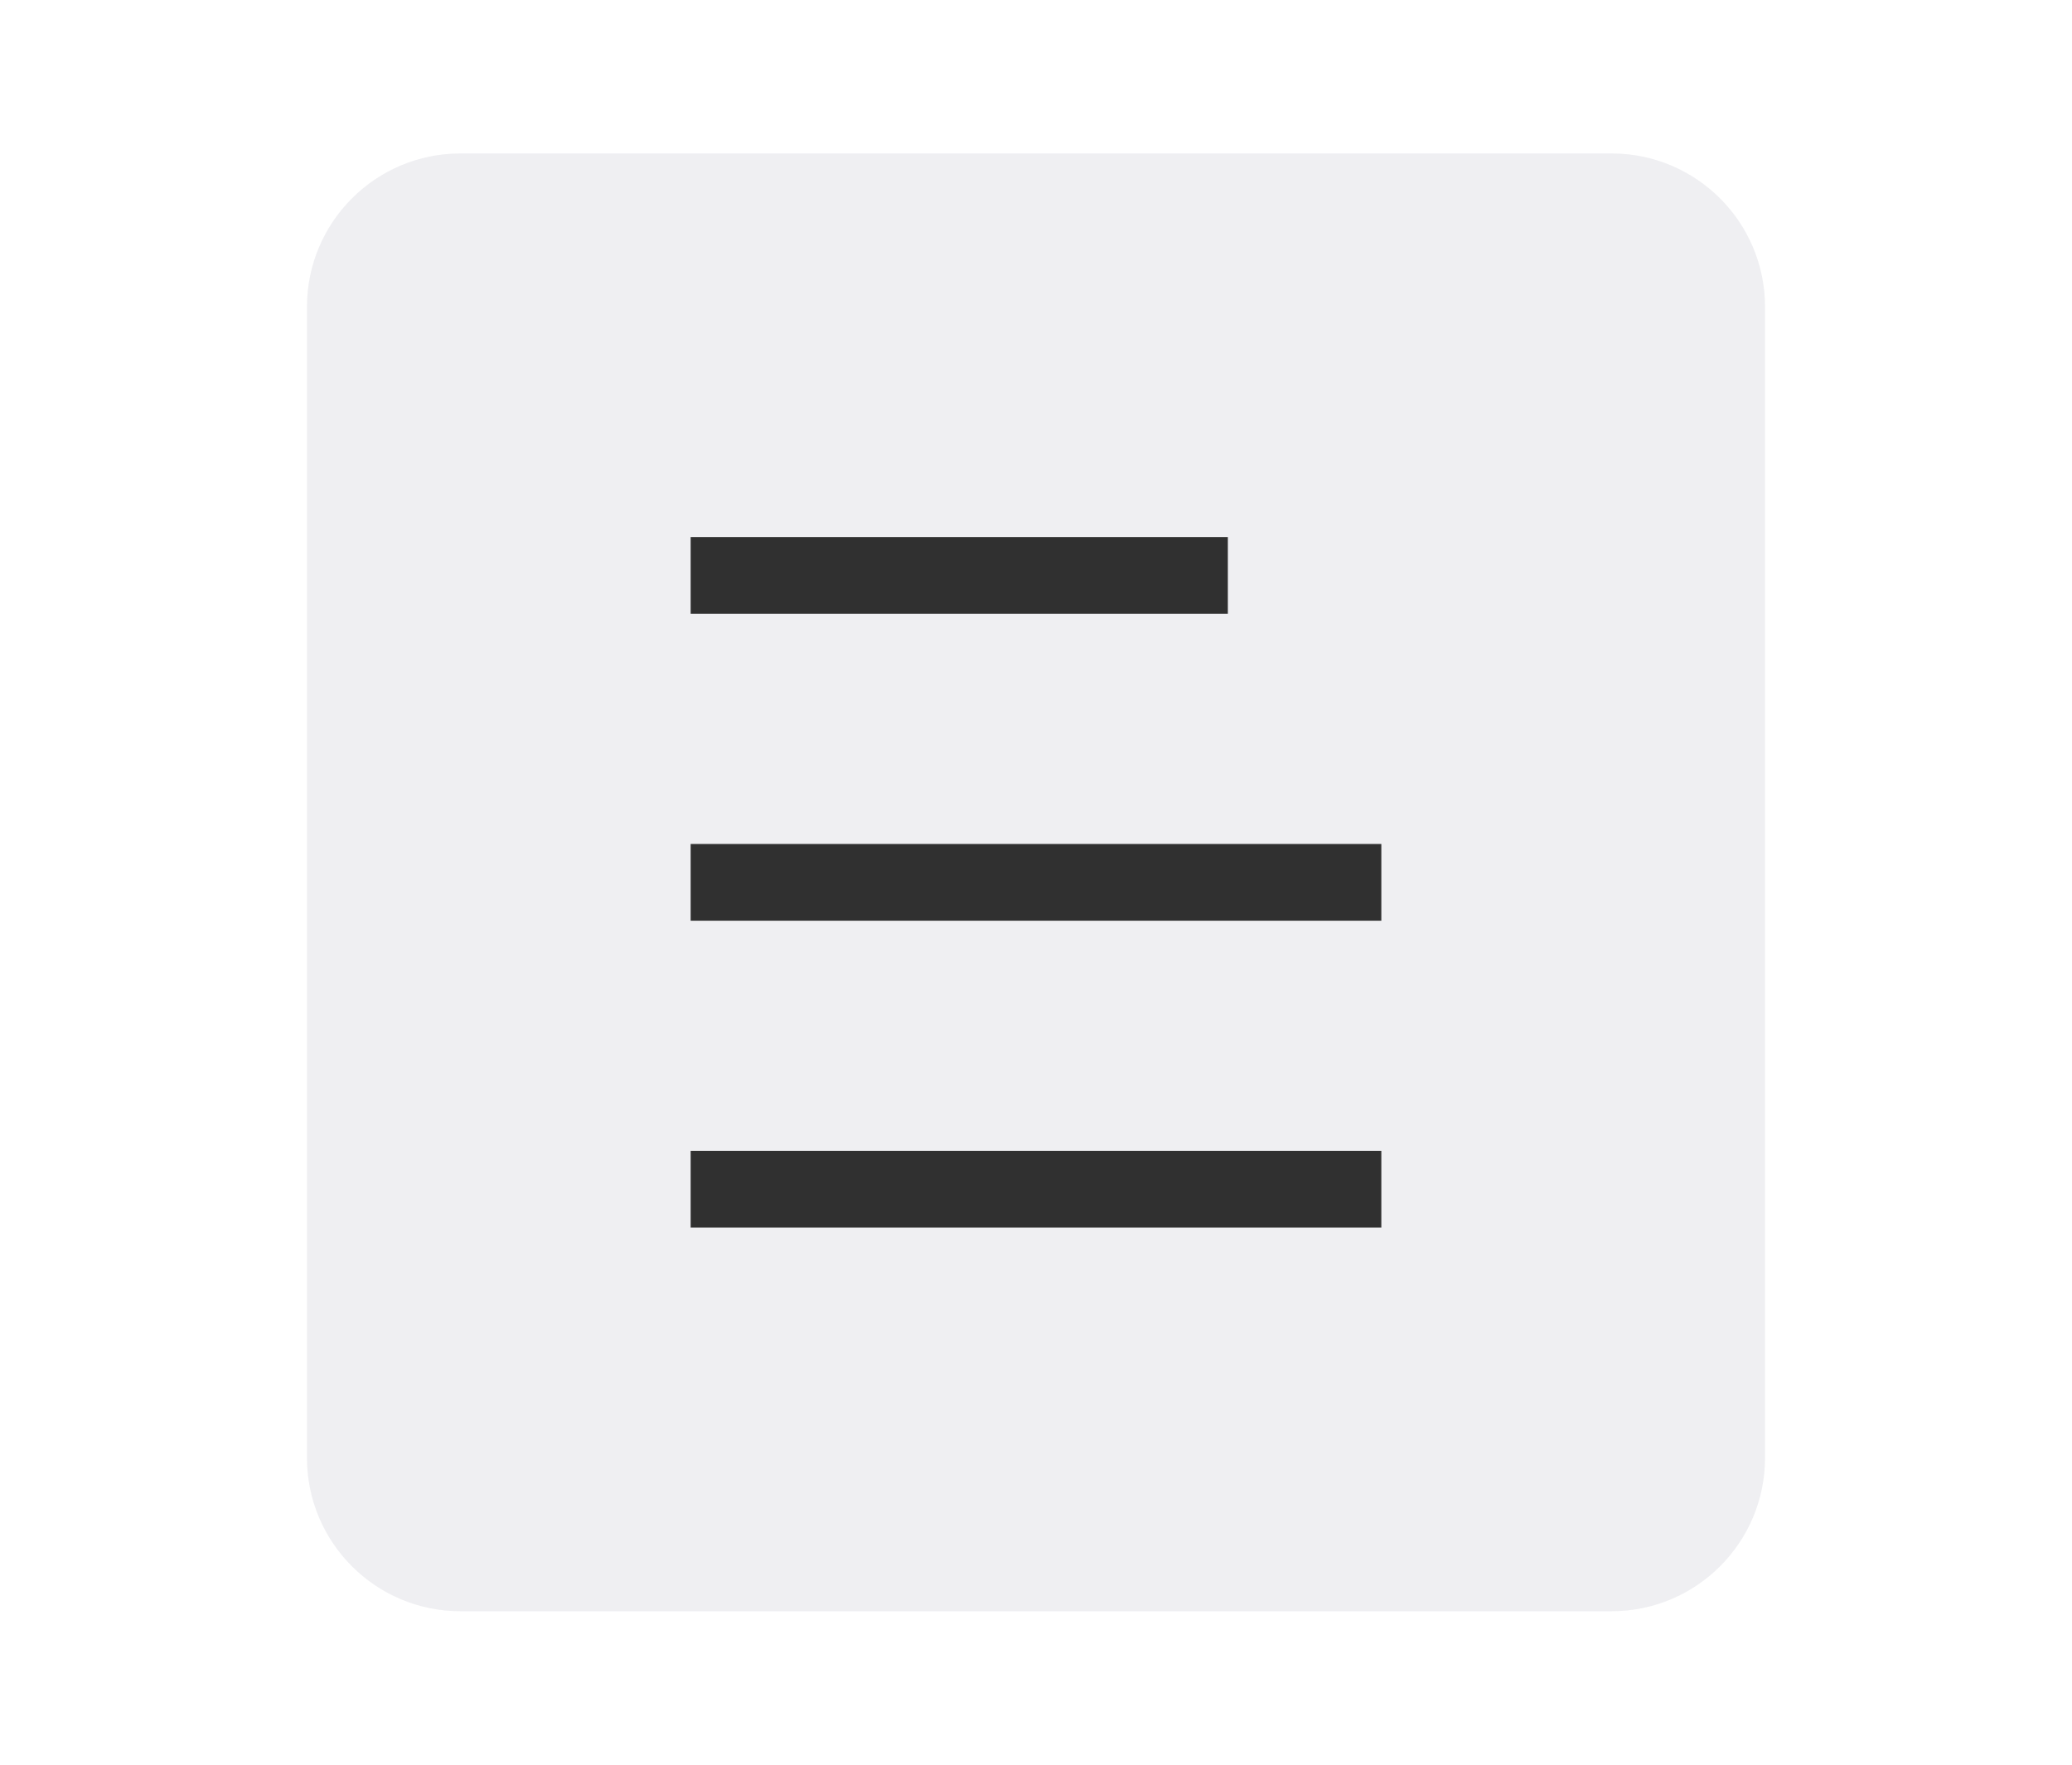
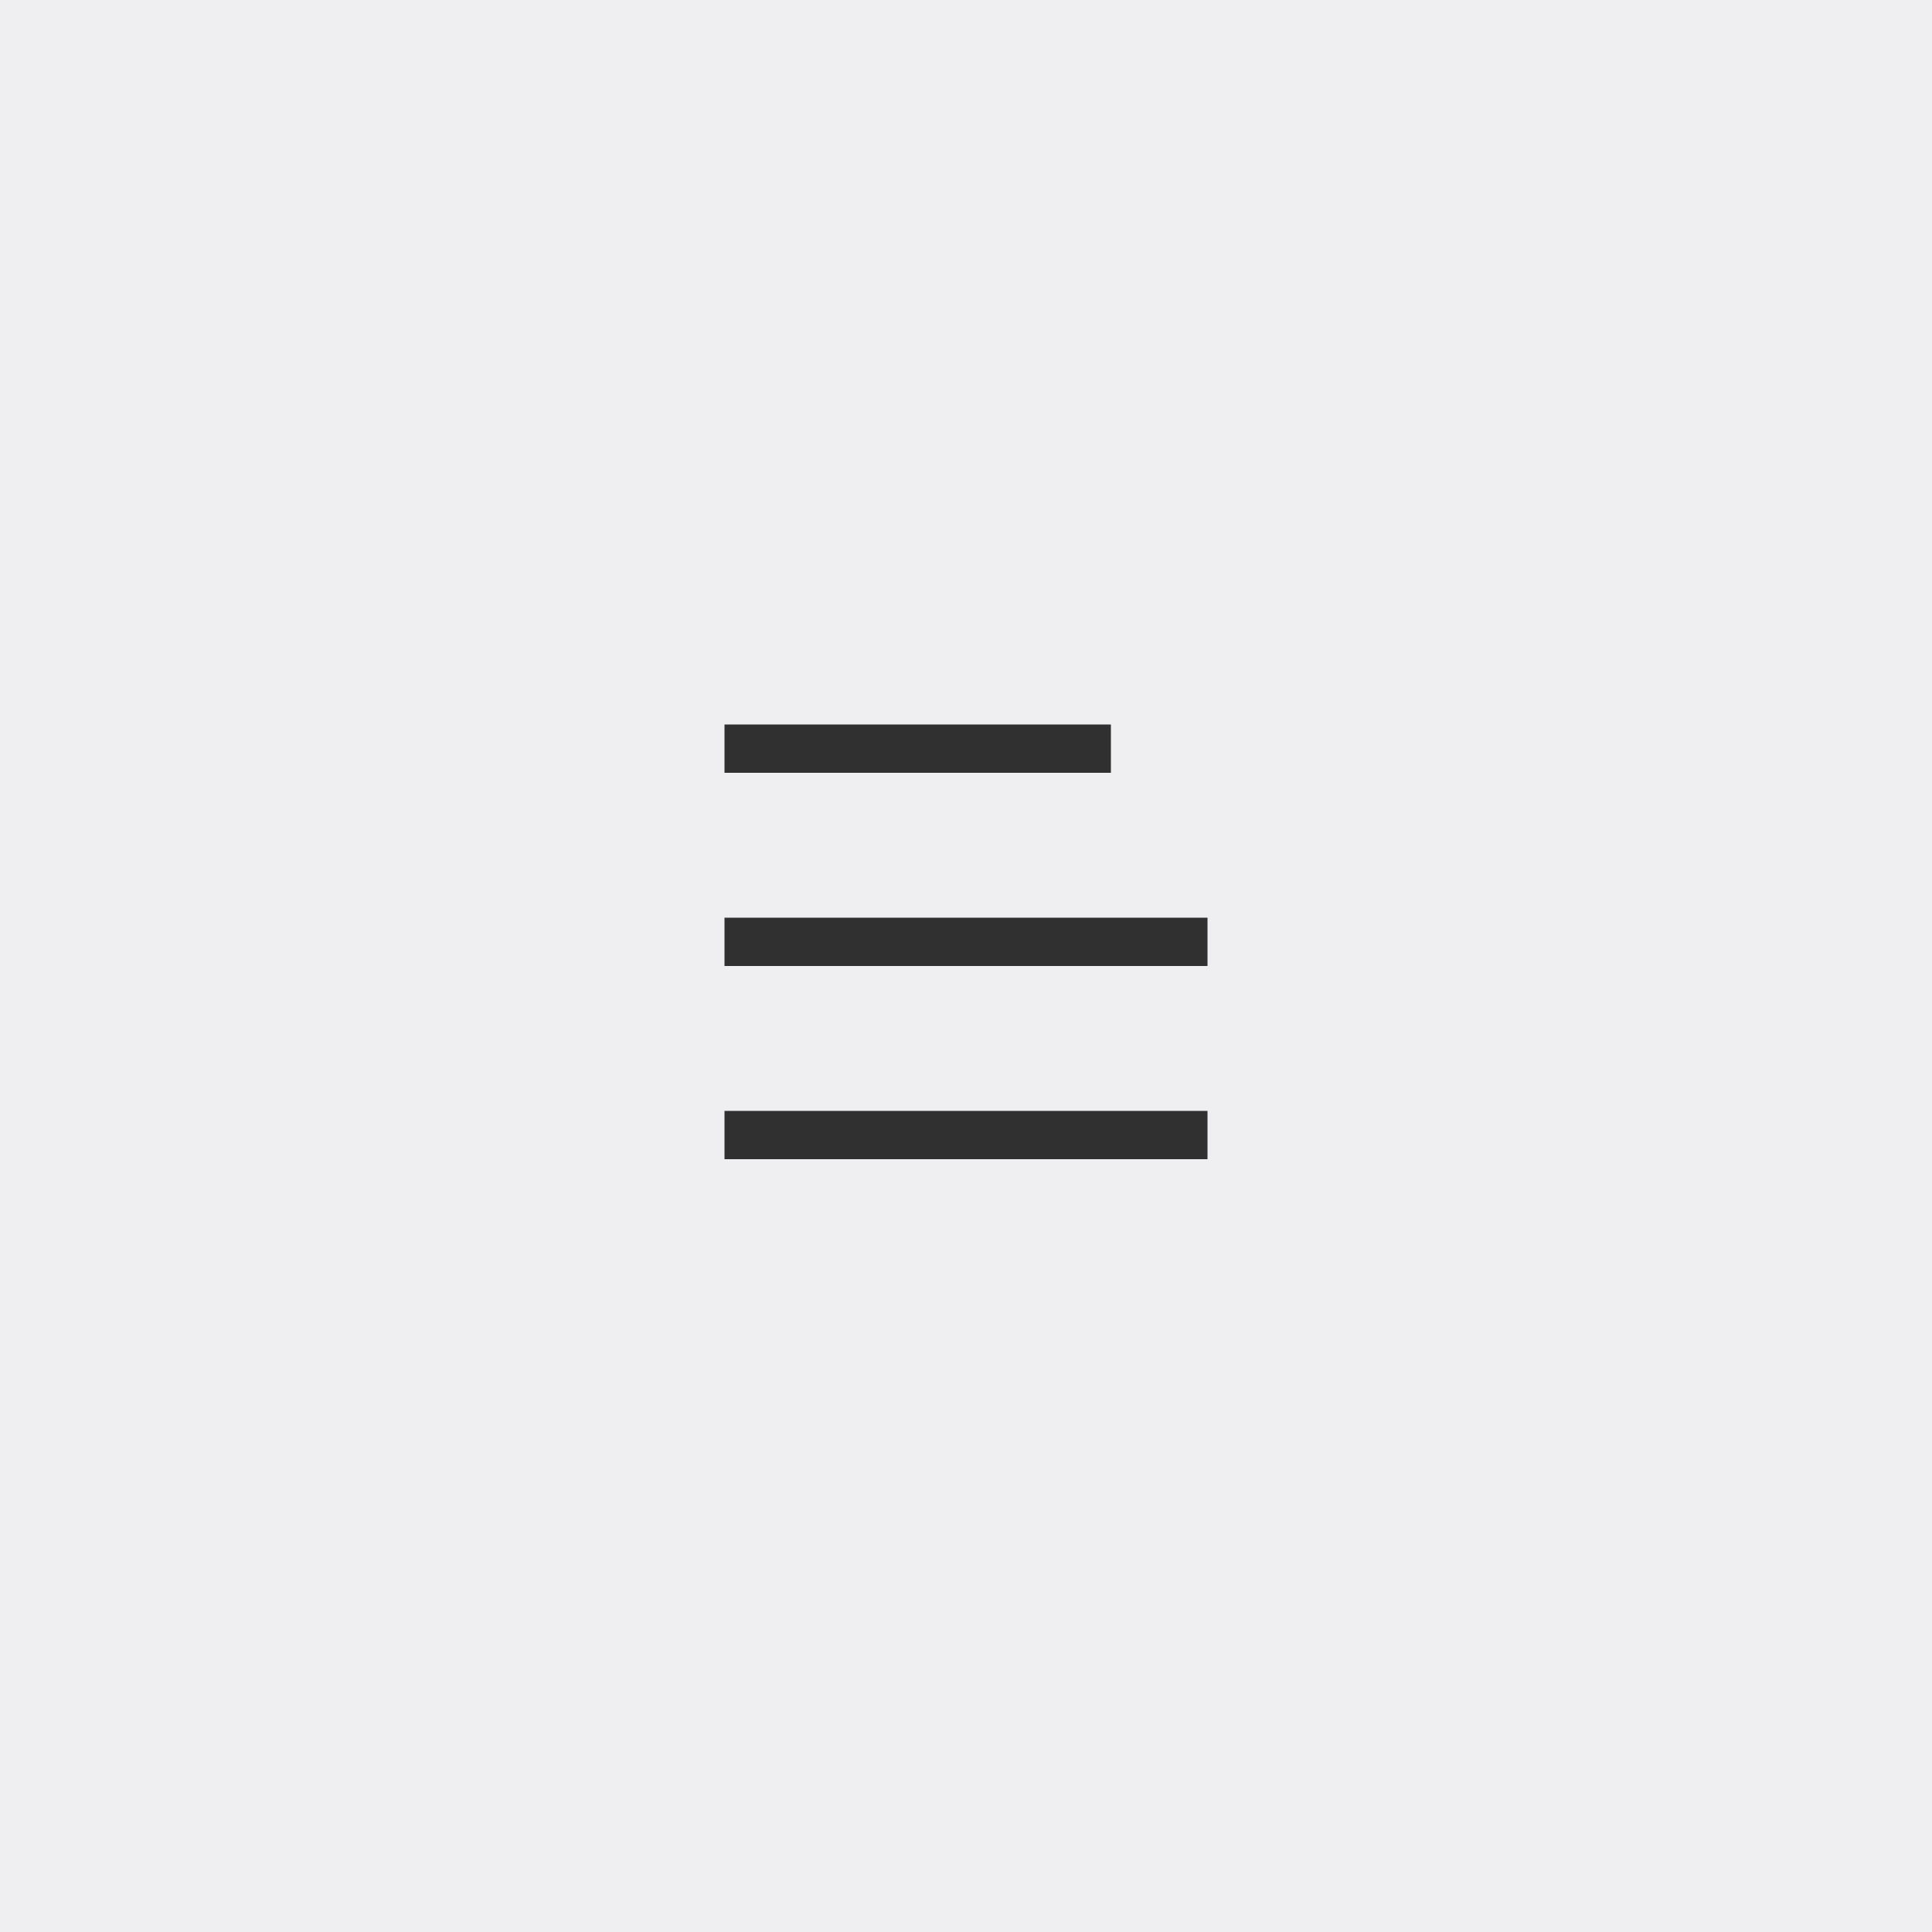
- <svg xmlns="http://www.w3.org/2000/svg" width="27px" height="23px" viewBox="0 0 27 23" version="1.1">
-   <defs />
-   <g id="最大化最小化" stroke="none" stroke-width="1" fill="none" fill-rule="evenodd">
-     <g id="浅色-无阴影" transform="translate(-101, -117)">
-       <g id="menu_hover" transform="translate(101, 117)">
-         <rect id="Rectangle-18" fill-opacity="0.289" fill="#000000" fill-rule="evenodd" opacity="0" x="0" y="0" width="27" height="23" />
-         <rect id="Rectangle-62" fill-opacity="0.1" fill="#636381" fill-rule="evenodd" x="4" y="2" width="19" height="19" rx="2" />
-         <path d="M9.438,8 L9,8 L9,7 L9.438,7 L15.562,7 L16,7 L16,8 L15.562,8 L9.438,8 Z M9.424,12 L9,12 L9,11 L9.424,11 L17.576,11 L18,11 L18,12 L17.576,12 L9.424,12 Z M9.424,16 L9,16 L9,15 L9.424,15 L17.576,15 L18,15 L18,16 L17.576,16 L9.424,16 Z" id="Combined-Shape" fill="#303030" fill-rule="nonzero" />
-       </g>
-     </g>
+ <svg xmlns="http://www.w3.org/2000/svg" width="40" height="40" viewBox="0 0 40 40">
+   <g fill="none" fill-rule="evenodd">
+     <rect width="40" height="40" fill="#636381" fill-opacity=".1" />
+     <path fill="#303030" fill-rule="nonzero" d="M7.562,1 L0.438,1 L0,1 L0,0 L0.438,0 L7.562,0 L8,0 L8,1 L7.562,1 Z M9.576,5 L0.424,5 L0,5 L0,4 L0.424,4 L9.576,4 L10,4 L10,5 L9.576,5 Z M9.576,9 L0.424,9 L0,9 L0,8 L0.424,8 L9.576,8 L10,8 L10,9 L9.576,9 Z" transform="translate(15 15)" />
  </g>
</svg>
